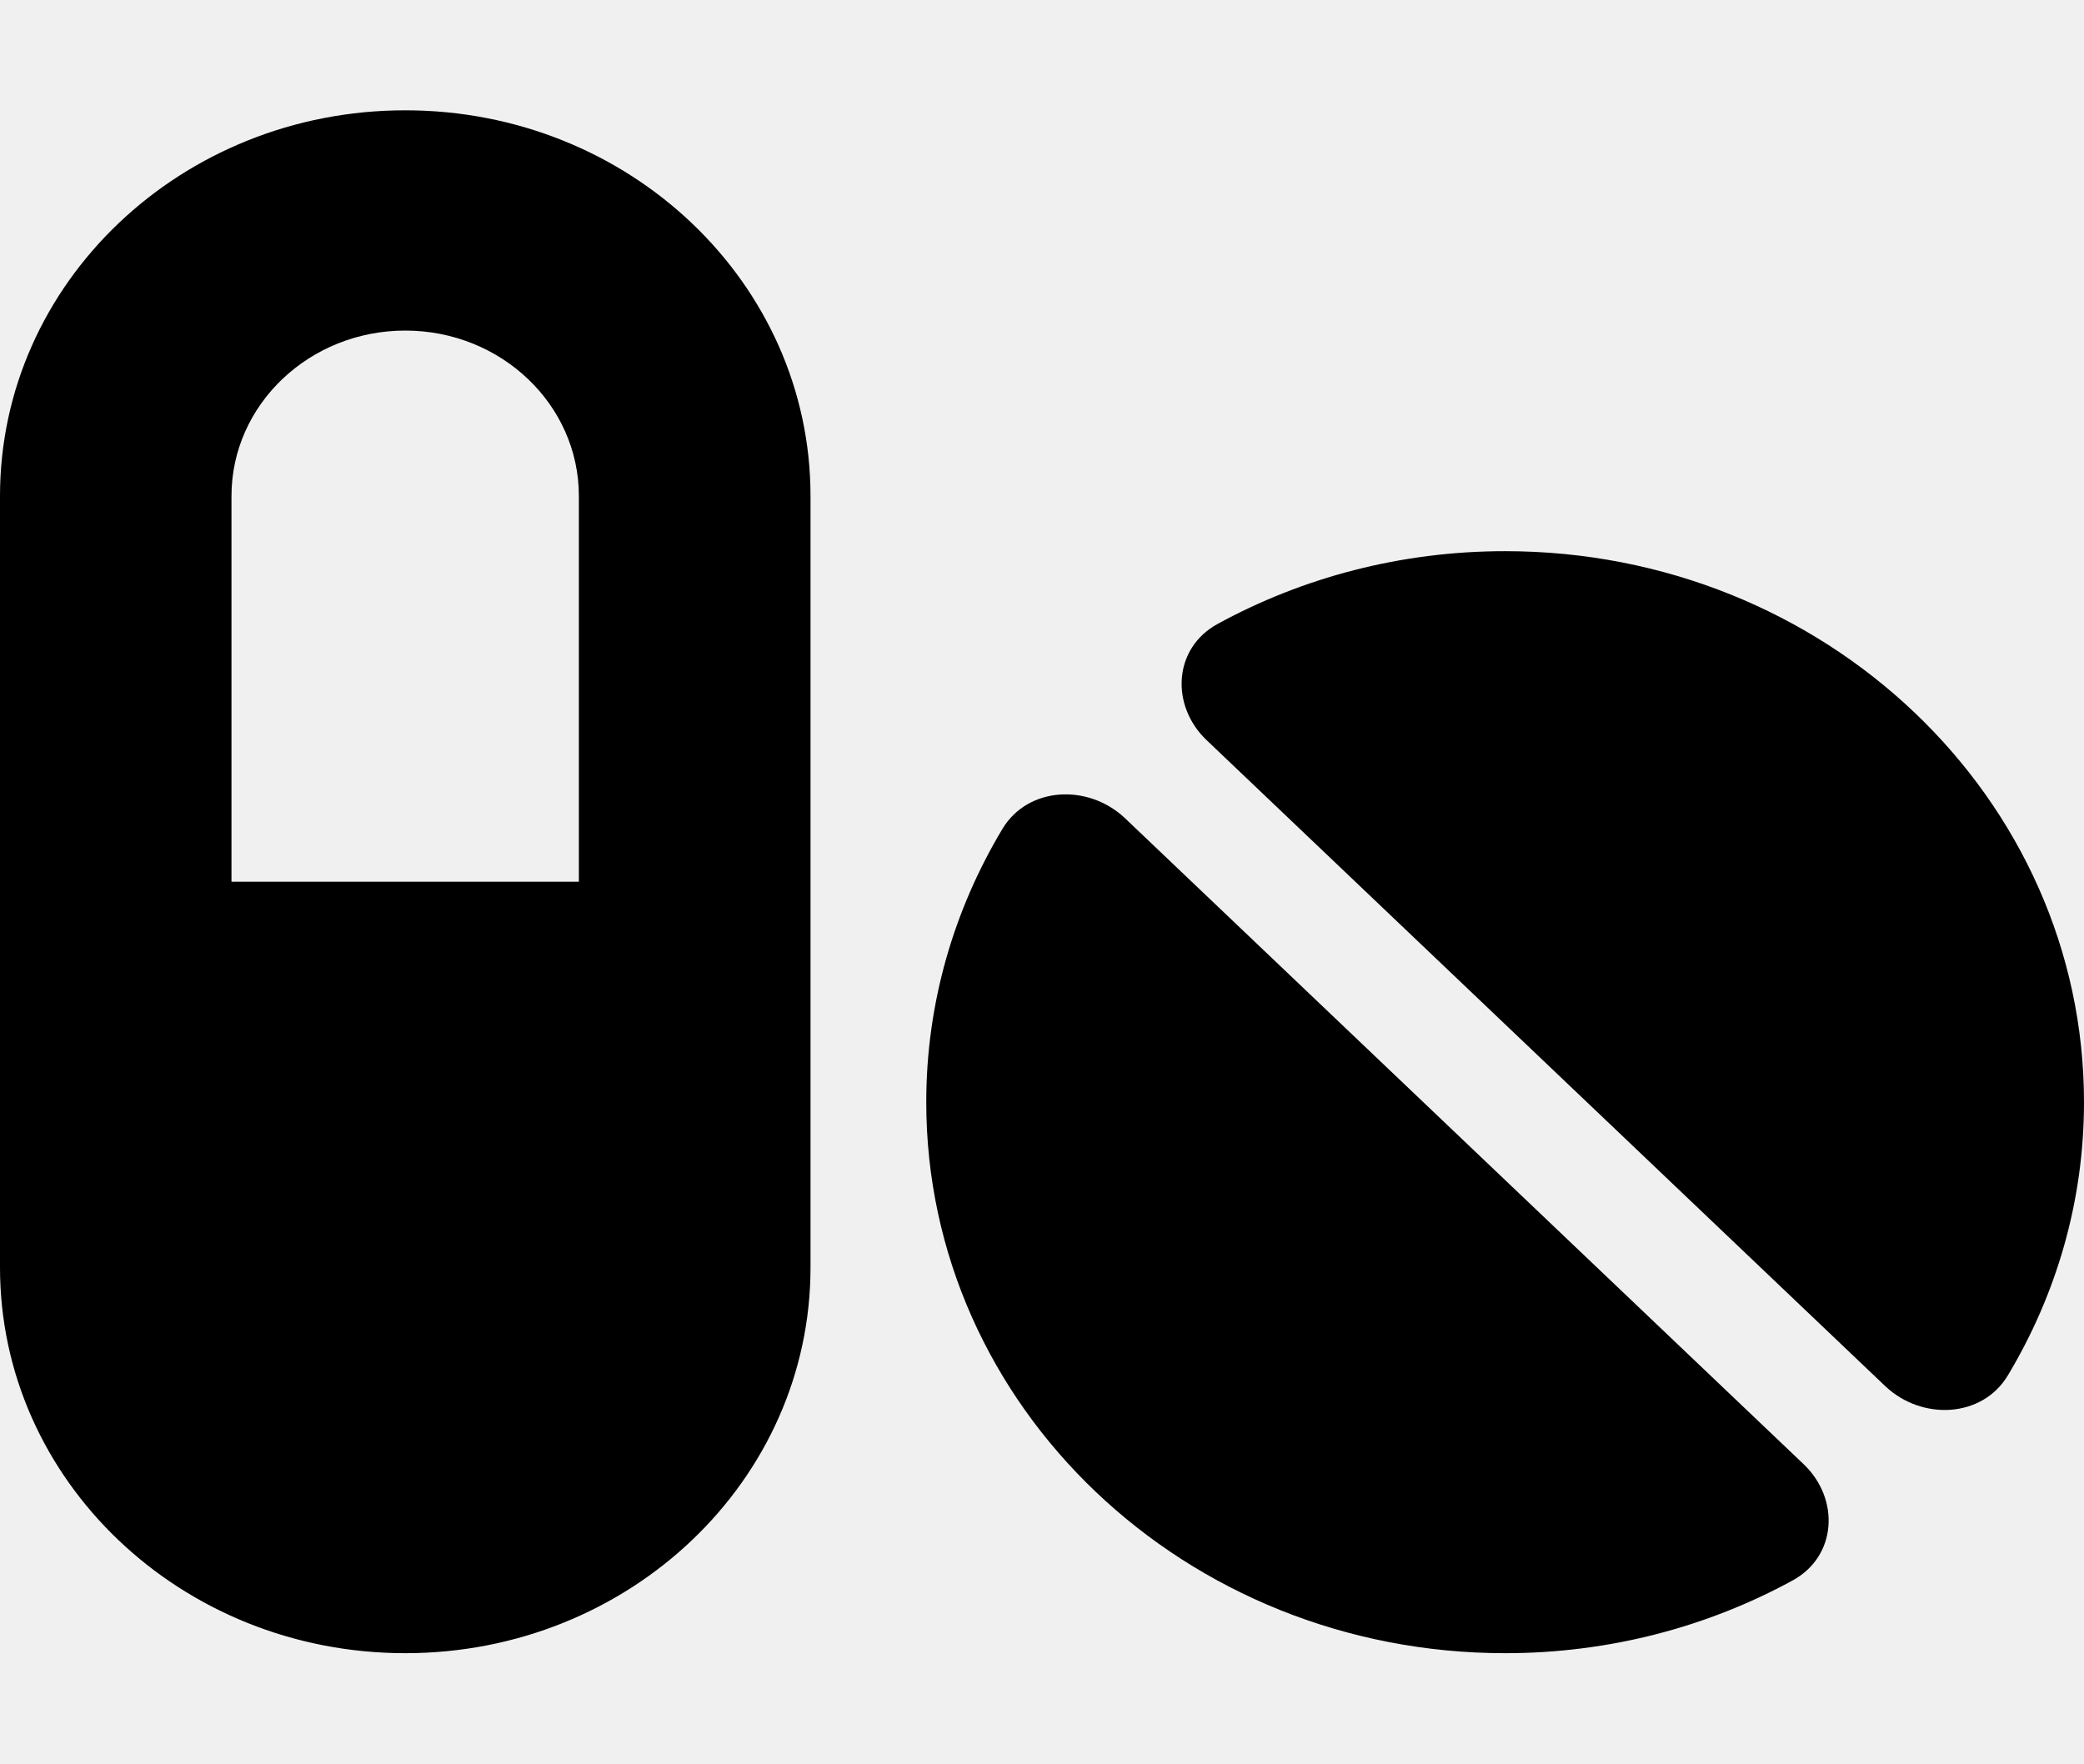
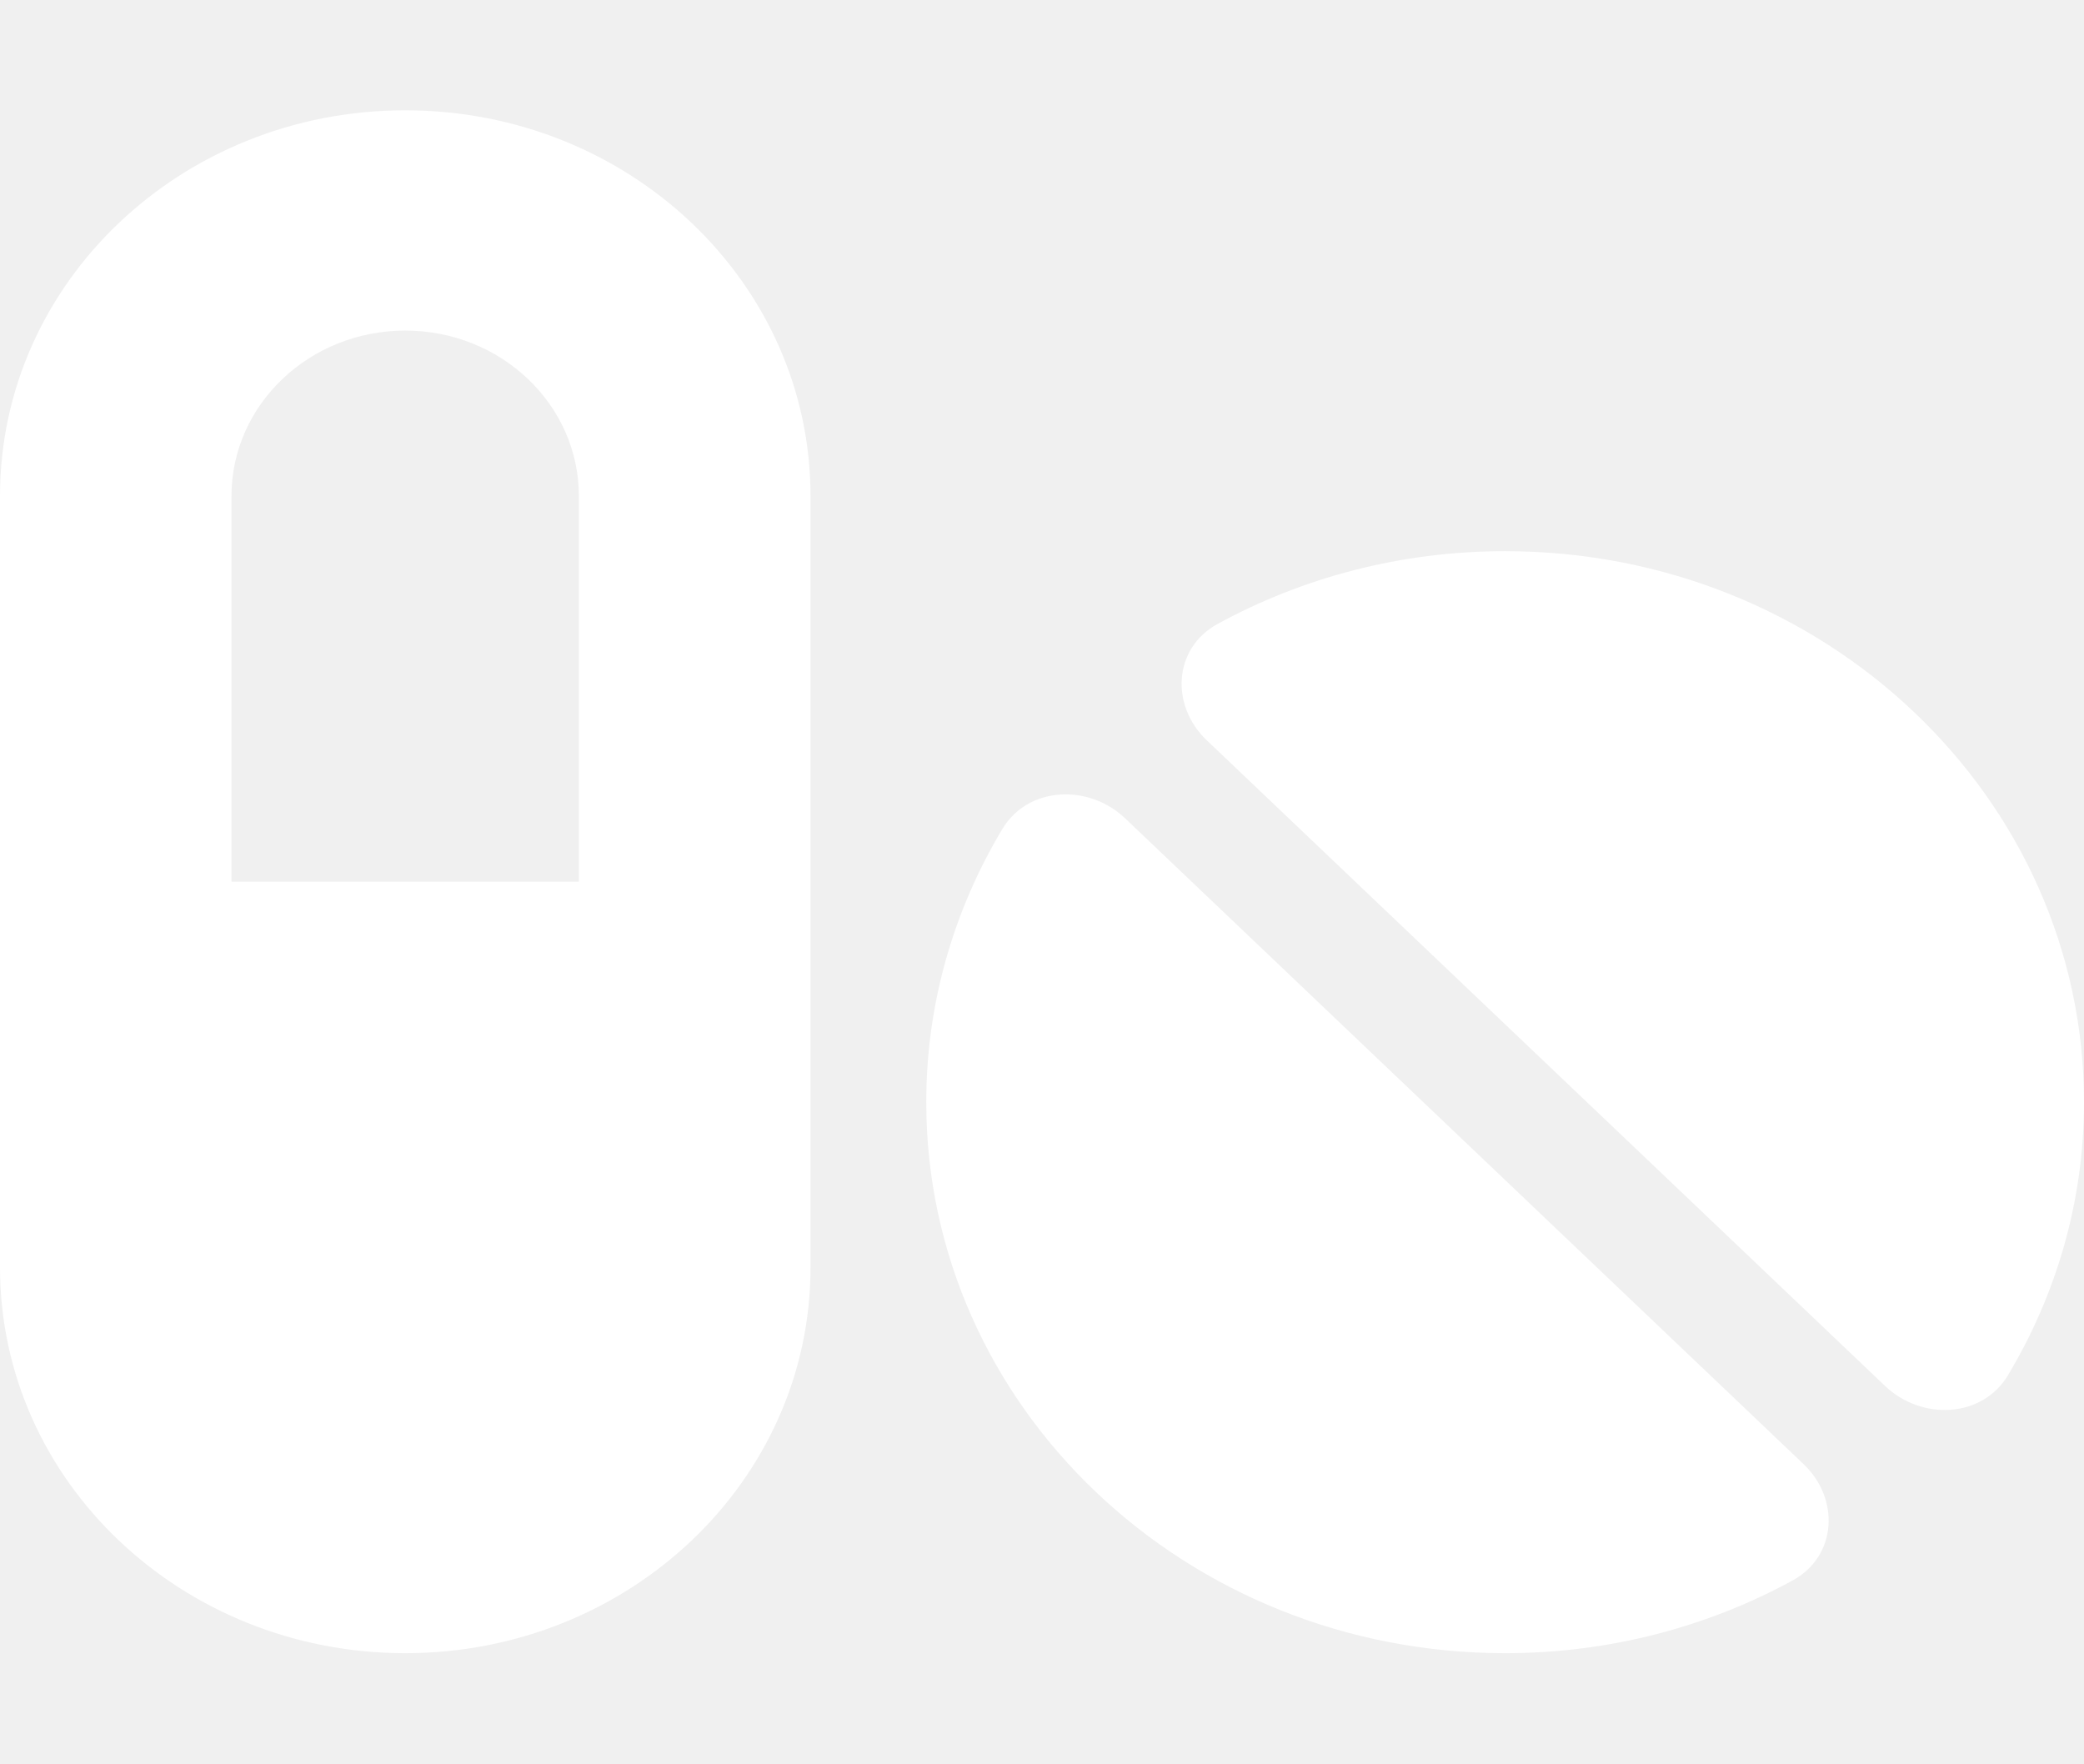
<svg xmlns="http://www.w3.org/2000/svg" width="13" height="11" viewBox="0 0 13 11" fill="none">
  <g clip-path="url(#clip0_15_183)">
-     <path d="M2.528 2.062C1.93 2.062 1.444 2.524 1.444 3.094V5.5H3.611V3.094C3.611 2.524 3.126 2.062 2.528 2.062ZM0 3.094C0 1.764 1.131 0.688 2.528 0.688C3.925 0.688 5.056 1.764 5.056 3.094V7.906C5.056 9.236 3.925 10.312 2.528 10.312C1.131 10.312 0 9.236 0 7.906V3.094ZM12.524 8.581C12.364 8.845 11.989 8.862 11.761 8.647L7.527 4.617C7.301 4.402 7.317 4.043 7.597 3.891C8.125 3.603 8.737 3.438 9.389 3.438C11.384 3.438 13 4.976 13 6.875C13 7.496 12.826 8.078 12.524 8.581ZM11.181 9.859C10.653 10.147 10.041 10.312 9.389 10.312C7.394 10.312 5.778 8.774 5.778 6.875C5.778 6.254 5.952 5.672 6.254 5.169C6.414 4.905 6.789 4.888 7.017 5.103L11.251 9.133C11.477 9.348 11.461 9.707 11.181 9.859Z" fill="black" />
+     <path d="M2.528 2.062C1.93 2.062 1.444 2.524 1.444 3.094V5.5H3.611V3.094C3.611 2.524 3.126 2.062 2.528 2.062ZM0 3.094C0 1.764 1.131 0.688 2.528 0.688C3.925 0.688 5.056 1.764 5.056 3.094V7.906C5.056 9.236 3.925 10.312 2.528 10.312C1.131 10.312 0 9.236 0 7.906V3.094ZM12.524 8.581C12.364 8.845 11.989 8.862 11.761 8.647L7.527 4.617C7.301 4.402 7.317 4.043 7.597 3.891C8.125 3.603 8.737 3.438 9.389 3.438C11.384 3.438 13 4.976 13 6.875C13 7.496 12.826 8.078 12.524 8.581ZM11.181 9.859C10.653 10.147 10.041 10.312 9.389 10.312C7.394 10.312 5.778 8.774 5.778 6.875C5.778 6.254 5.952 5.672 6.254 5.169C6.414 4.905 6.789 4.888 7.017 5.103L11.251 9.133C11.477 9.348 11.461 9.707 11.181 9.859Z" fill="white" />
  </g>
  <defs>
    <clipPath id="clip0_15_183">
      <rect width="13" height="11" fill="white" />
    </clipPath>
  </defs>
</svg>
